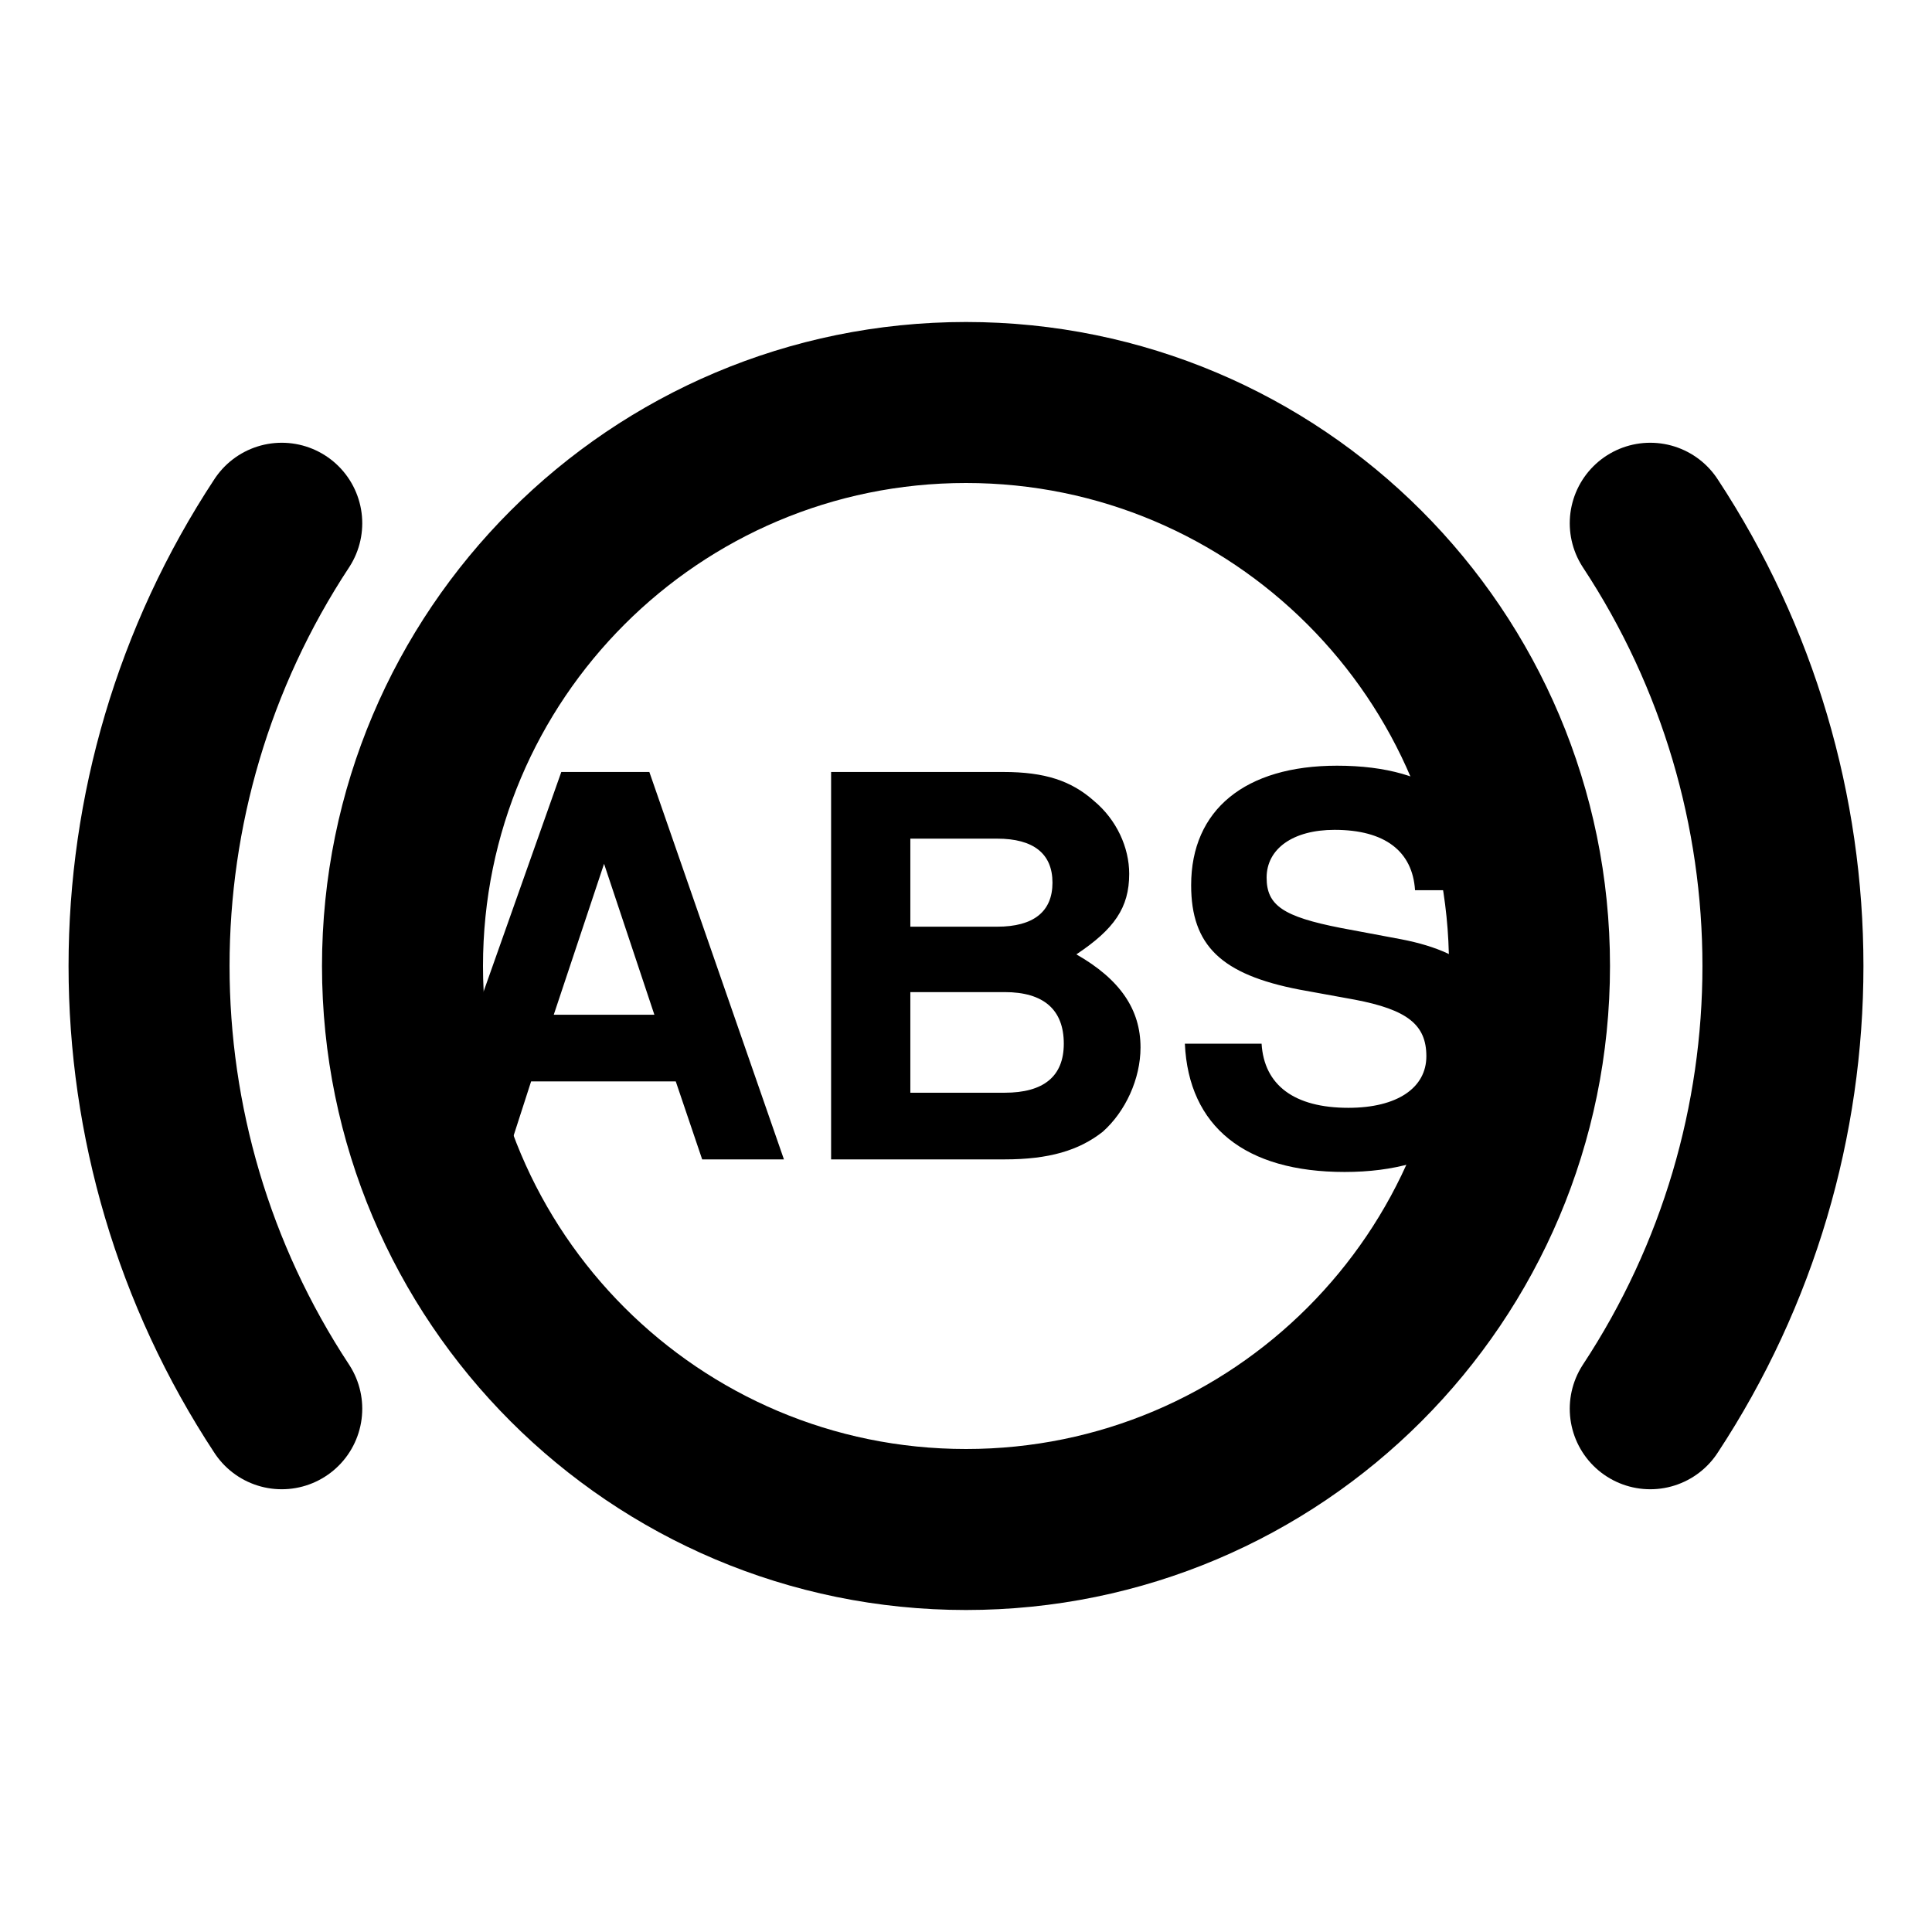
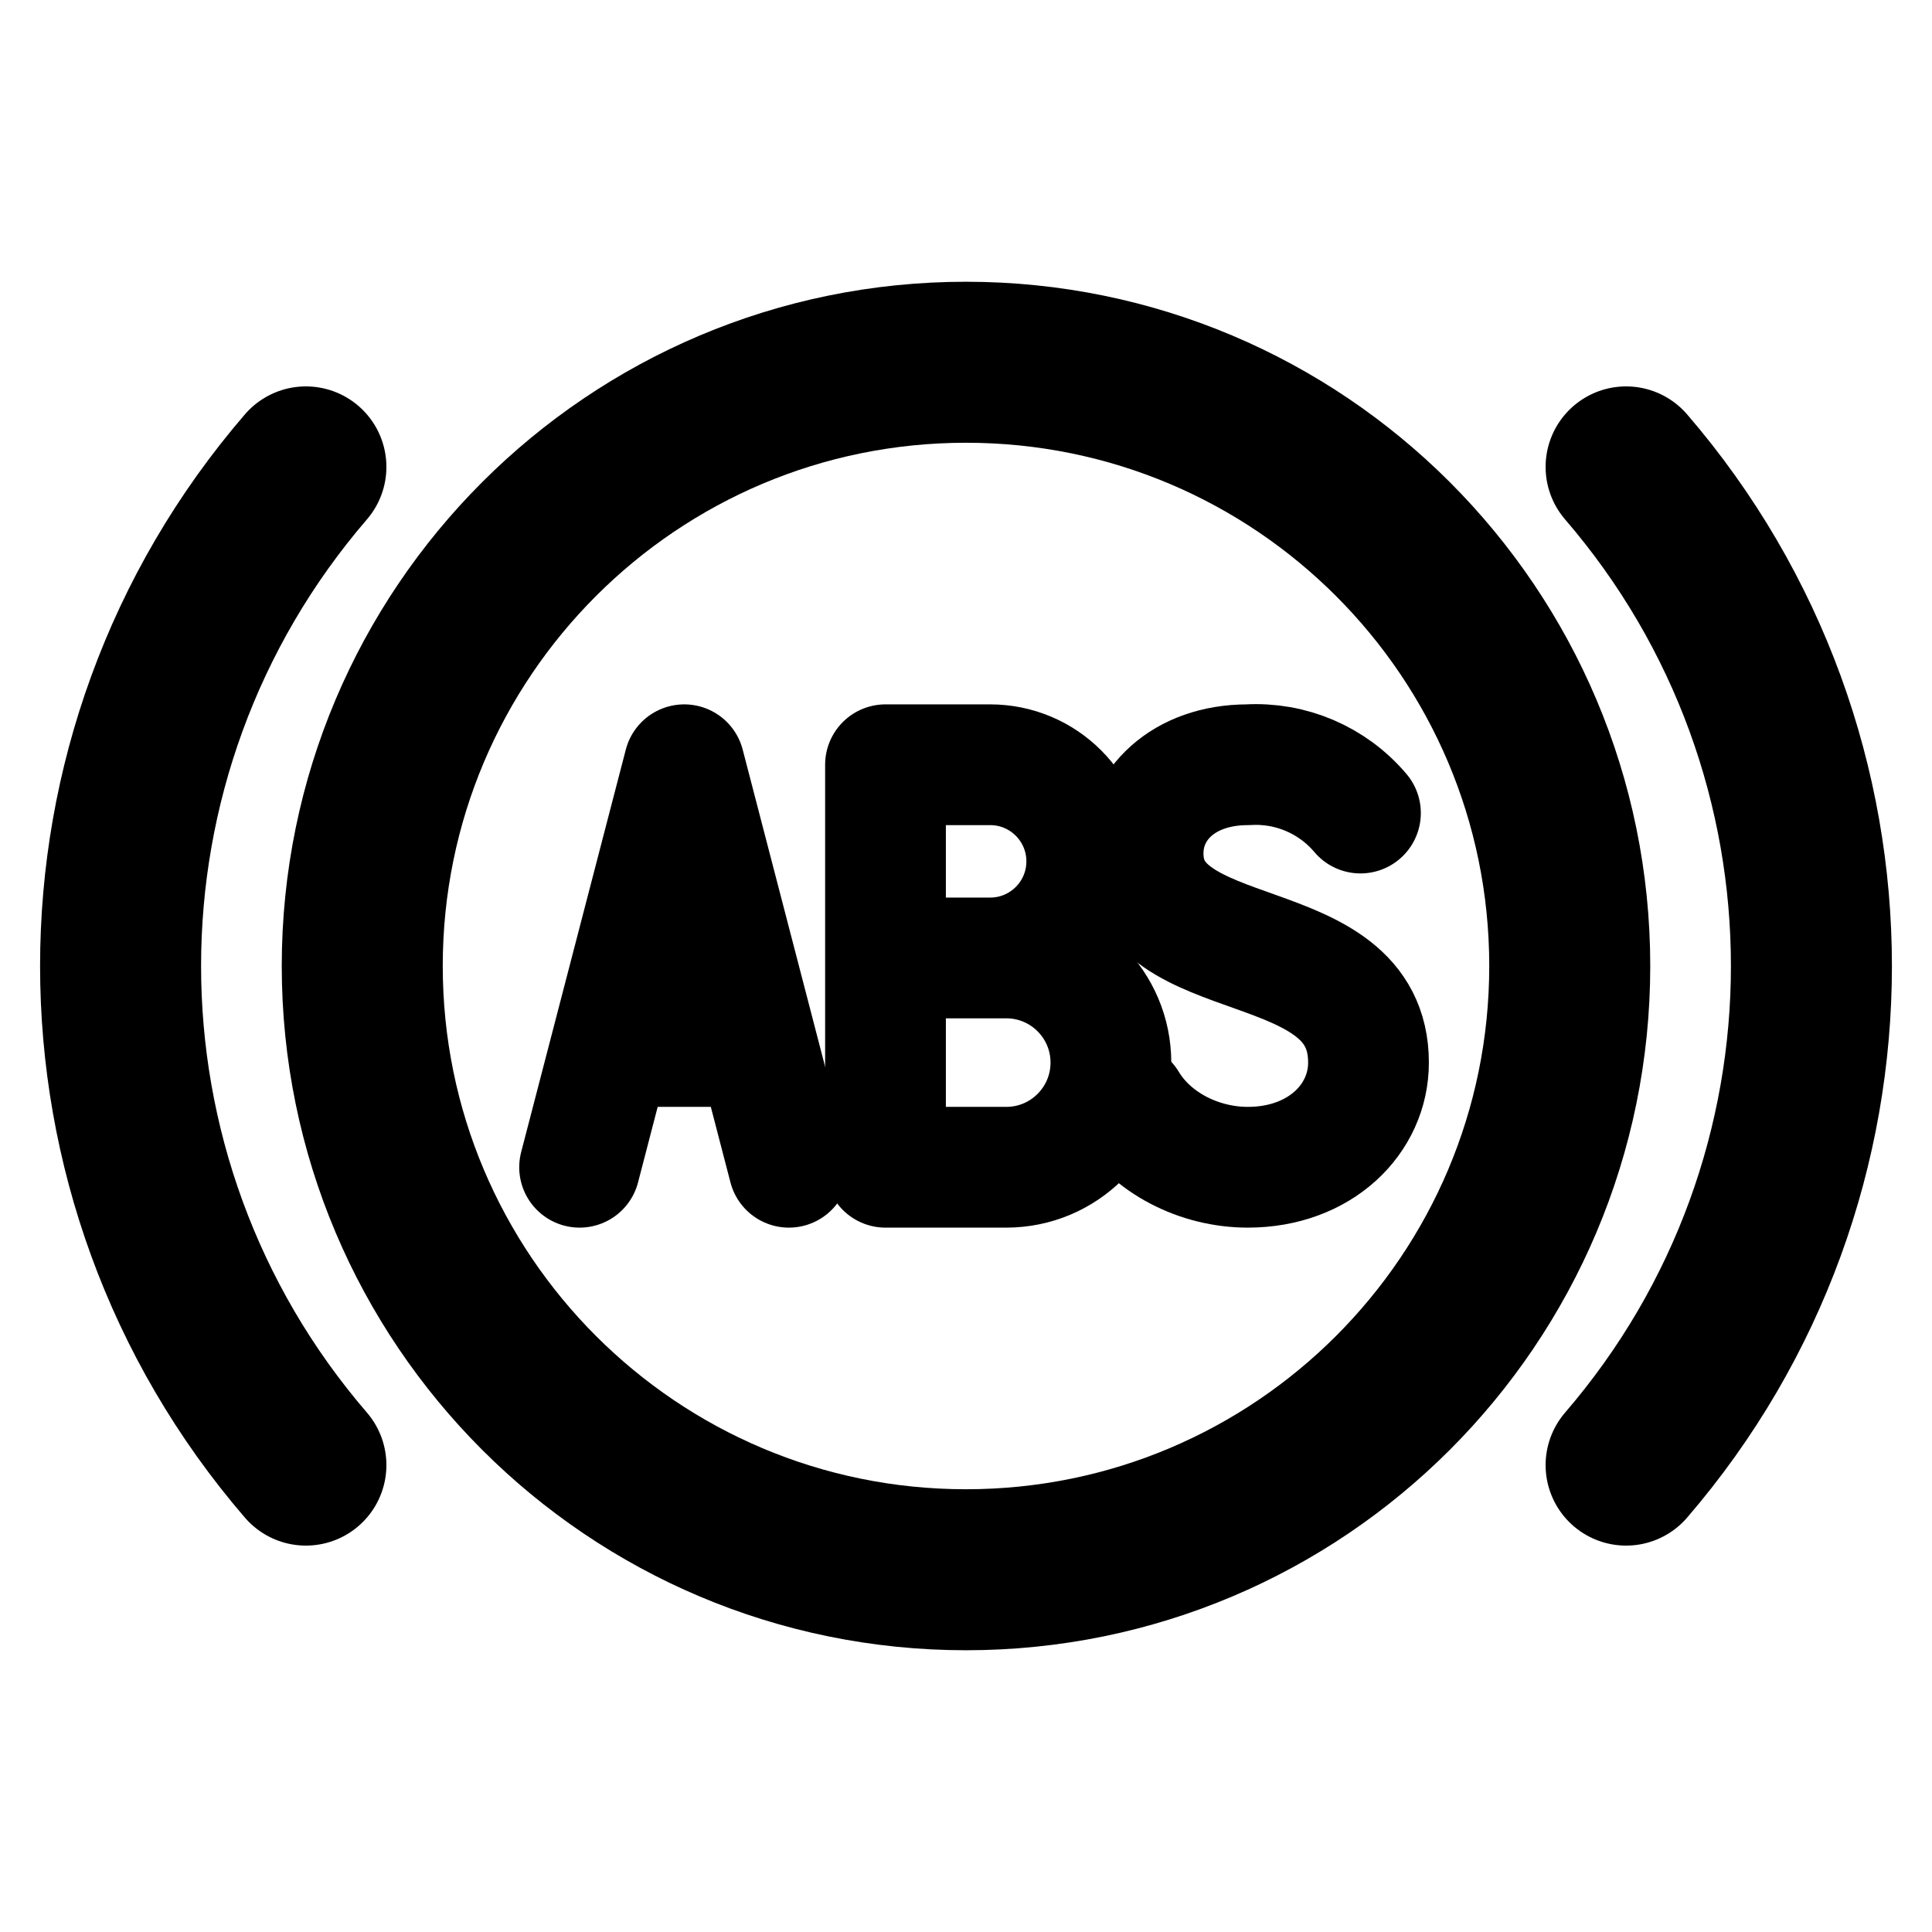
<svg xmlns="http://www.w3.org/2000/svg" width="24" height="24" viewBox="0 0 24 24" fill="none" stroke="currentColor" stroke-width="2" stroke-linecap="round" stroke-linejoin="round">
-   <circle cx="12" cy="12" r="7" />
-   <path d="M3.5 6.5a10 10 0 0 0 0 11" />
-   <path d="M20.5 6.5a10 10 0 0 1 0 11" />
-   <text x="12" y="14.4" text-anchor="middle" font-family="Helvetica, Arial, sans-serif" font-weight="700" font-size="6.6" fill="currentColor" stroke="none">ABS</text>
+   <circle cx="12" cy="12" r="7.5" />
+   <path d="M3.8 5.8a9.5 9.5 0 0 0 0 12.4" />
+   <path d="M20.2 5.8a9.5 9.5 0 0 1 0 12.4" />
+   <g stroke-width="1.5">
+     <path d="M7.2 14.5 8.5 9.5l1.3 5M7.6 13h1.8" />
+     <path d="M11 14.5v-5h1.3a1.2 1.2 0 0 1 0 2.4H11h1.5a1.3 1.3 0 0 1 0 2.6z" />
+     <path d="M16.9 10.1a1.7 1.7 0 0 0-1.4-.6c-.8 0-1.3.5-1.3 1.1 0 1.5 2.8.9 2.8 2.6 0 .7-.6 1.3-1.5 1.3-.6 0-1.2-.3-1.5-.8" />
+   </g>
</svg>
